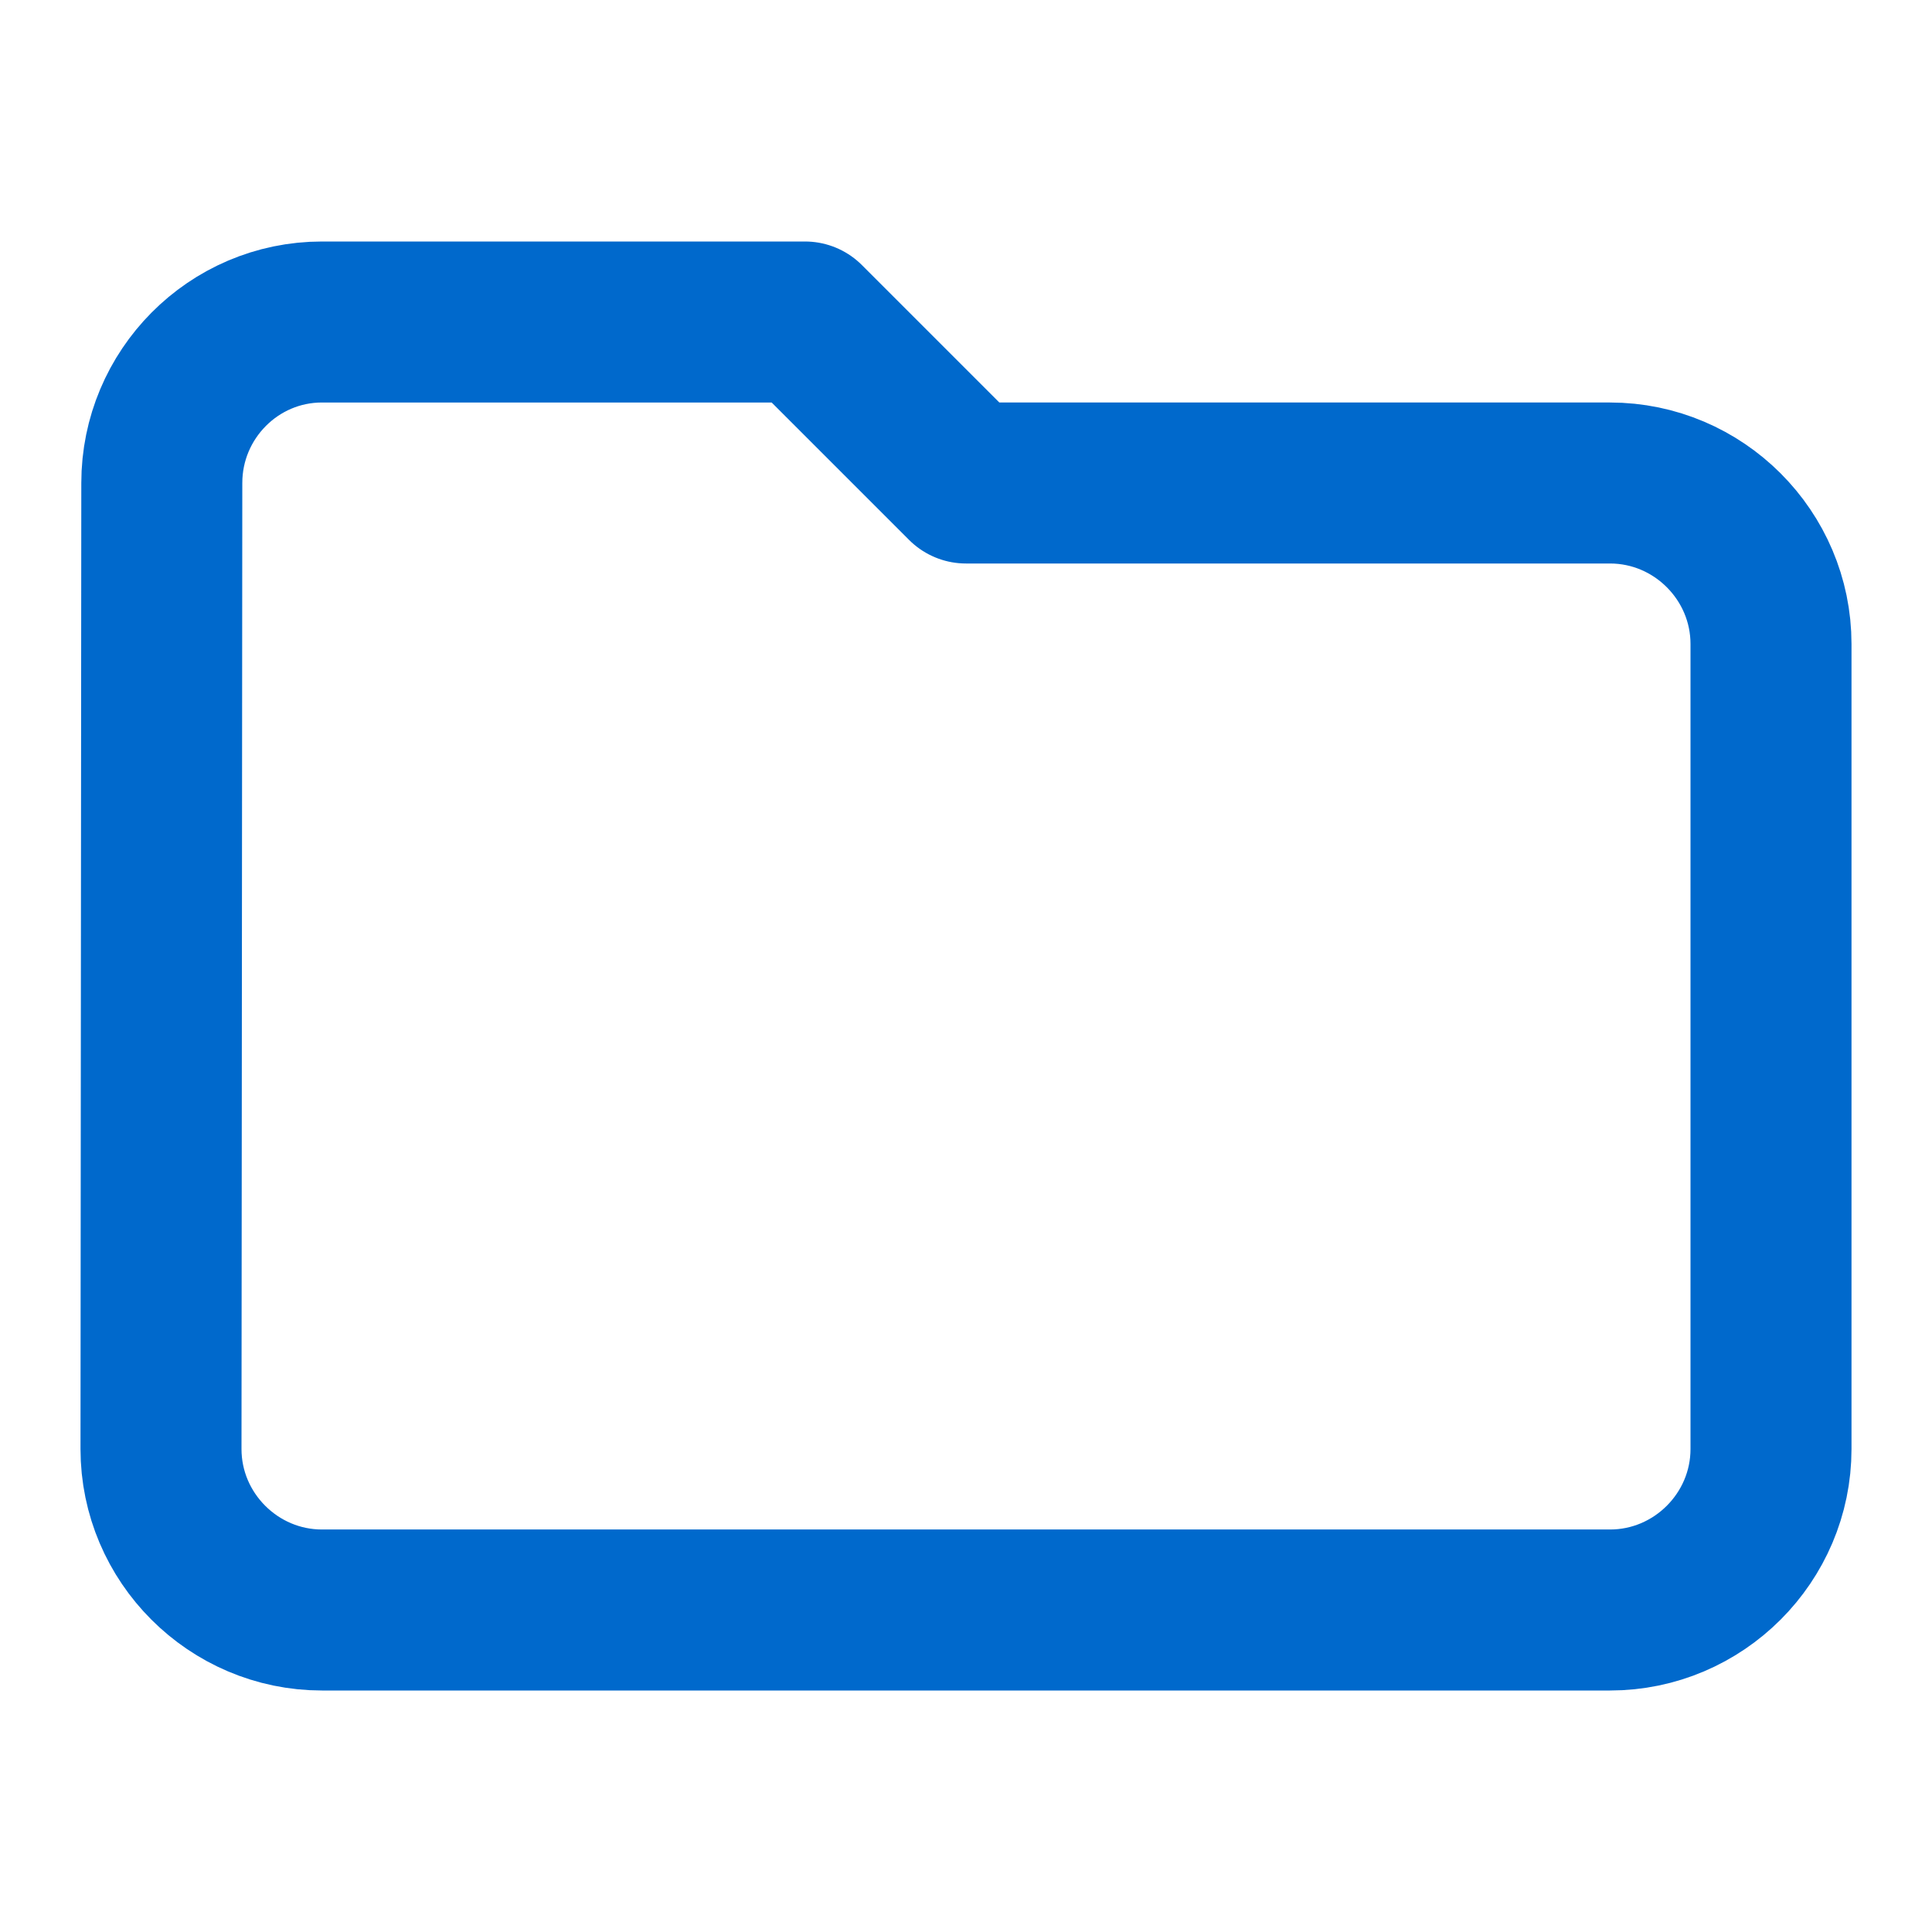
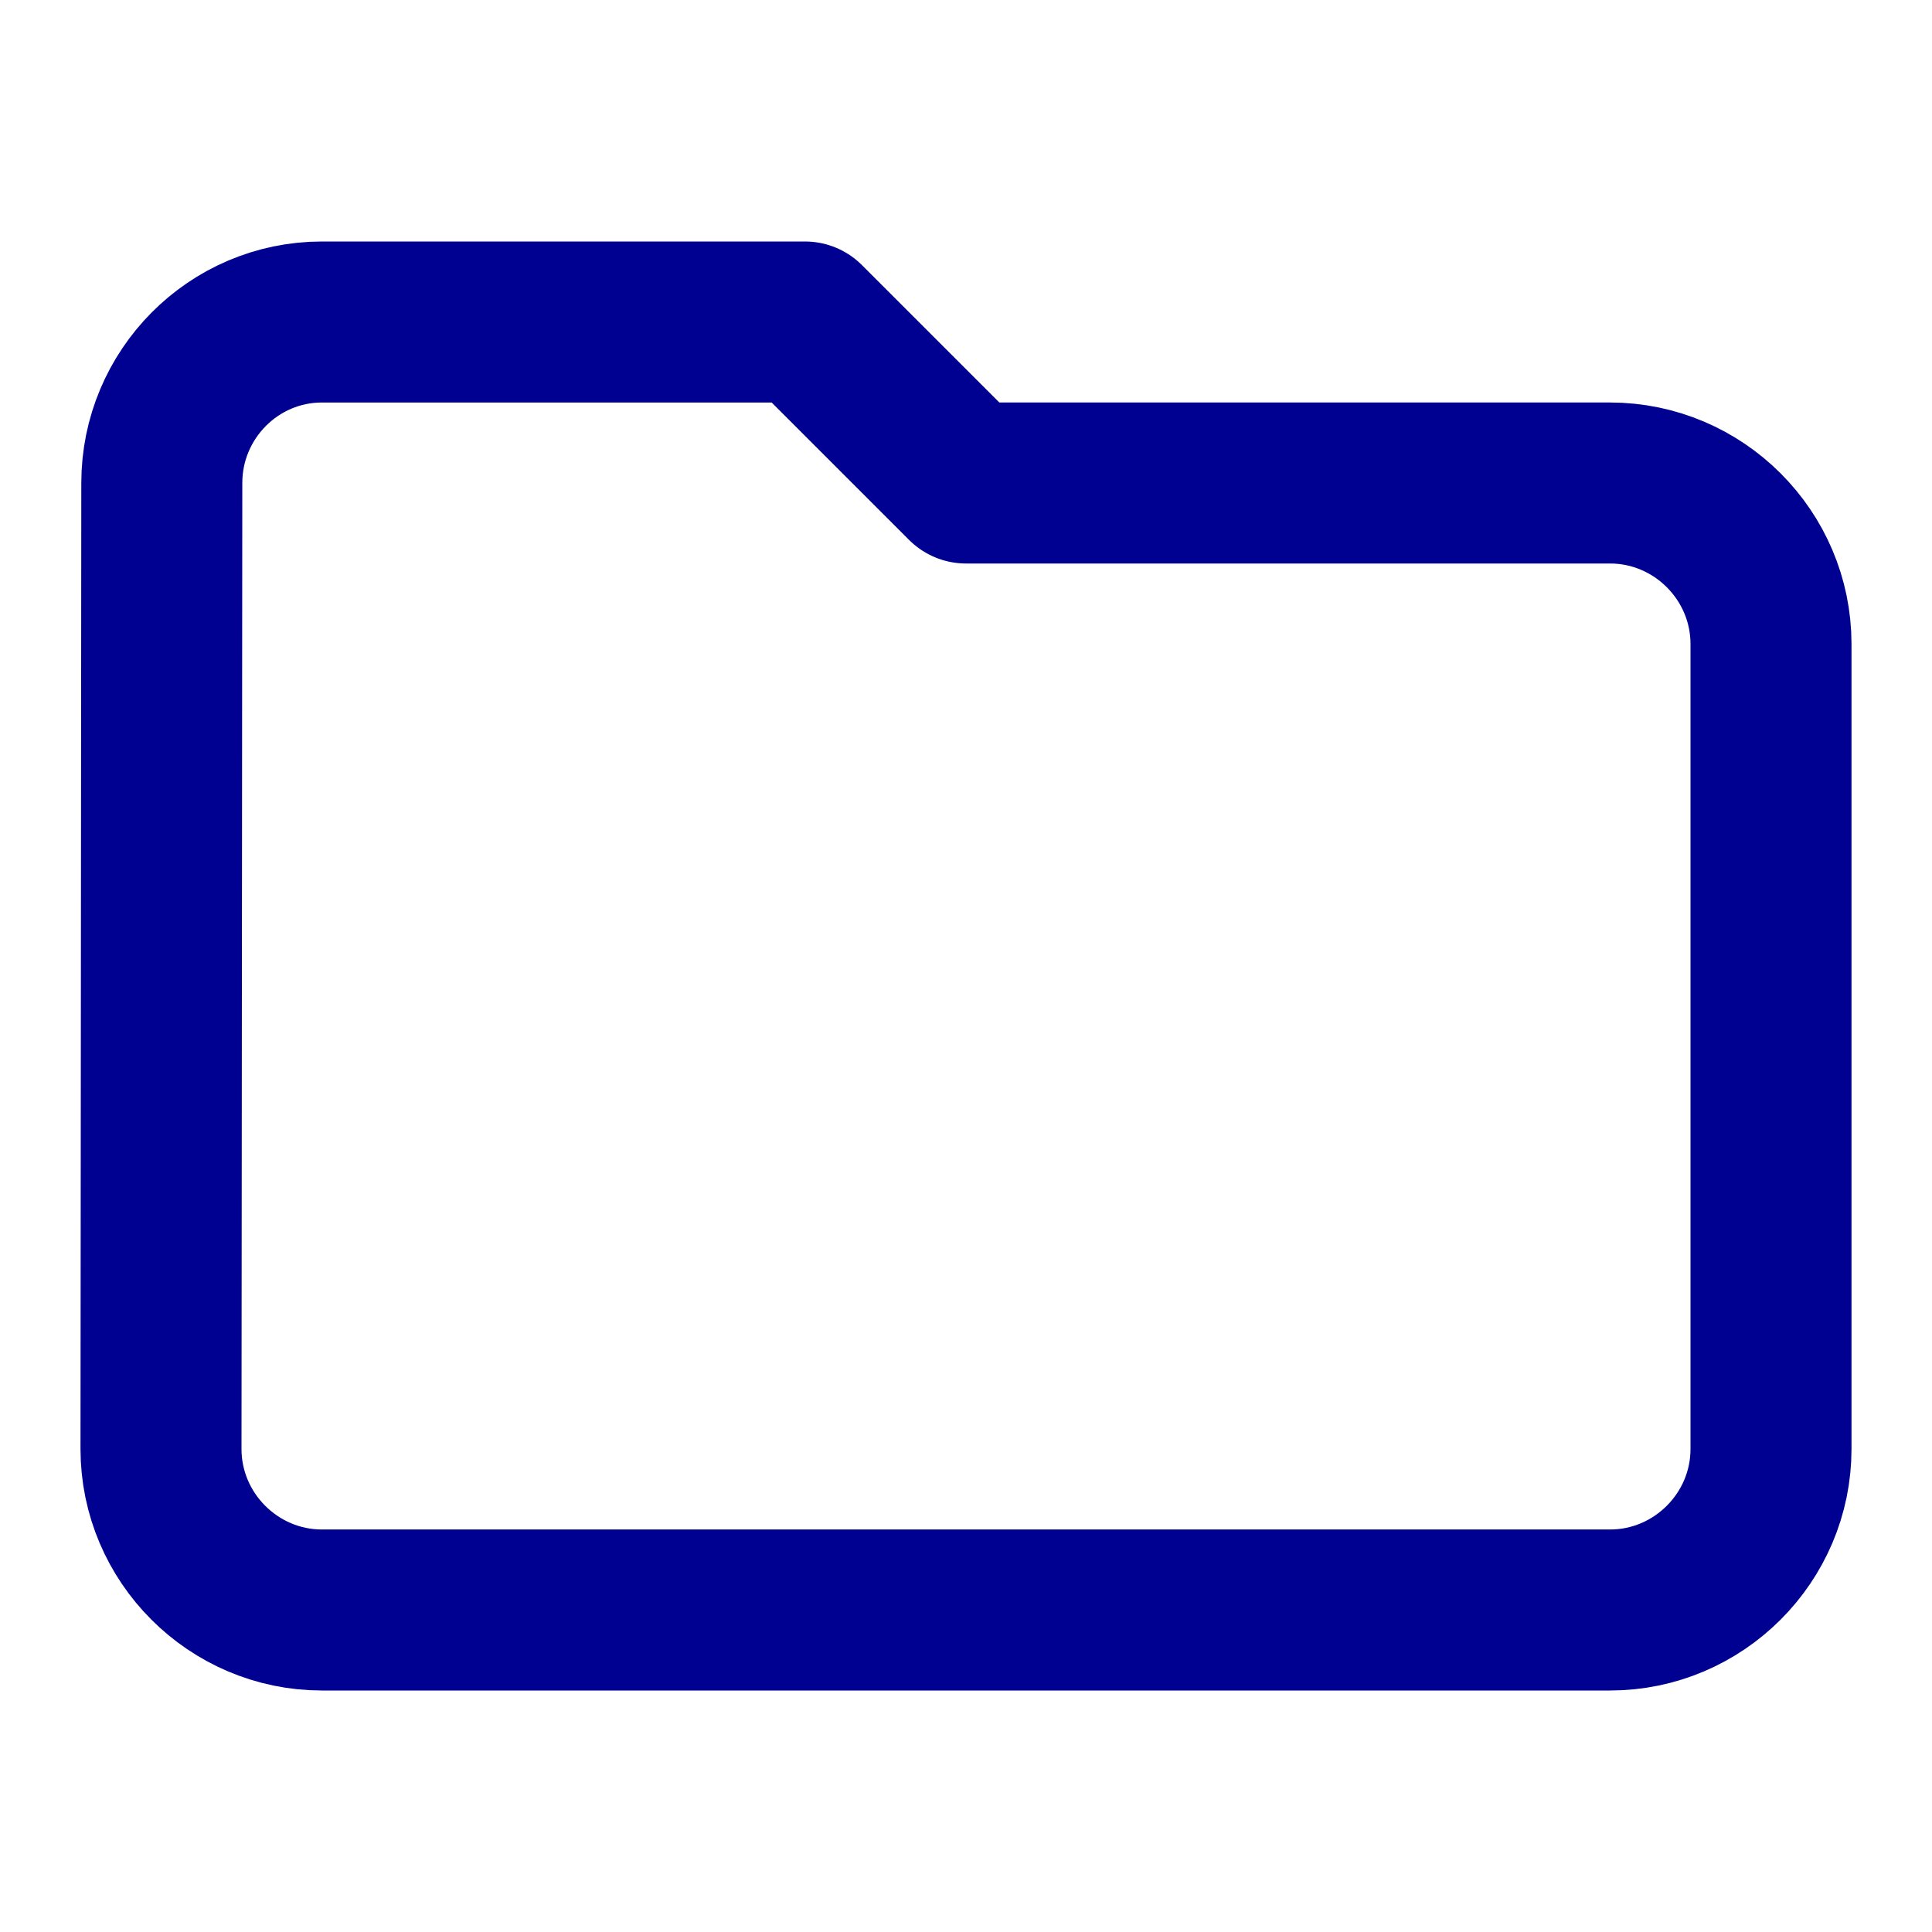
<svg xmlns="http://www.w3.org/2000/svg" width="24" height="24" viewBox="0 0 24 24">
  <g fill="none" fill-rule="evenodd">
-     <path stroke="#0069CC" stroke-linecap="round" stroke-linejoin="round" stroke-width="2" d="M20 6h-8l-2-2H4c-1.1 0-1.99.9-1.99 2L2 18c0 1.1.9 2 2 2h16c1.1 0 2-.9 2-2V8c0-1.1-.9-2-2-2z" />
+     <path stroke="#000091" stroke-linecap="round" stroke-linejoin="round" stroke-width="2" d="M20 6h-8l-2-2H4c-1.1 0-1.99.9-1.99 2L2 18c0 1.1.9 2 2 2h16c1.1 0 2-.9 2-2V8c0-1.1-.9-2-2-2z" />
    <path d="M0 0h24v24H0z" />
  </g>
</svg>
